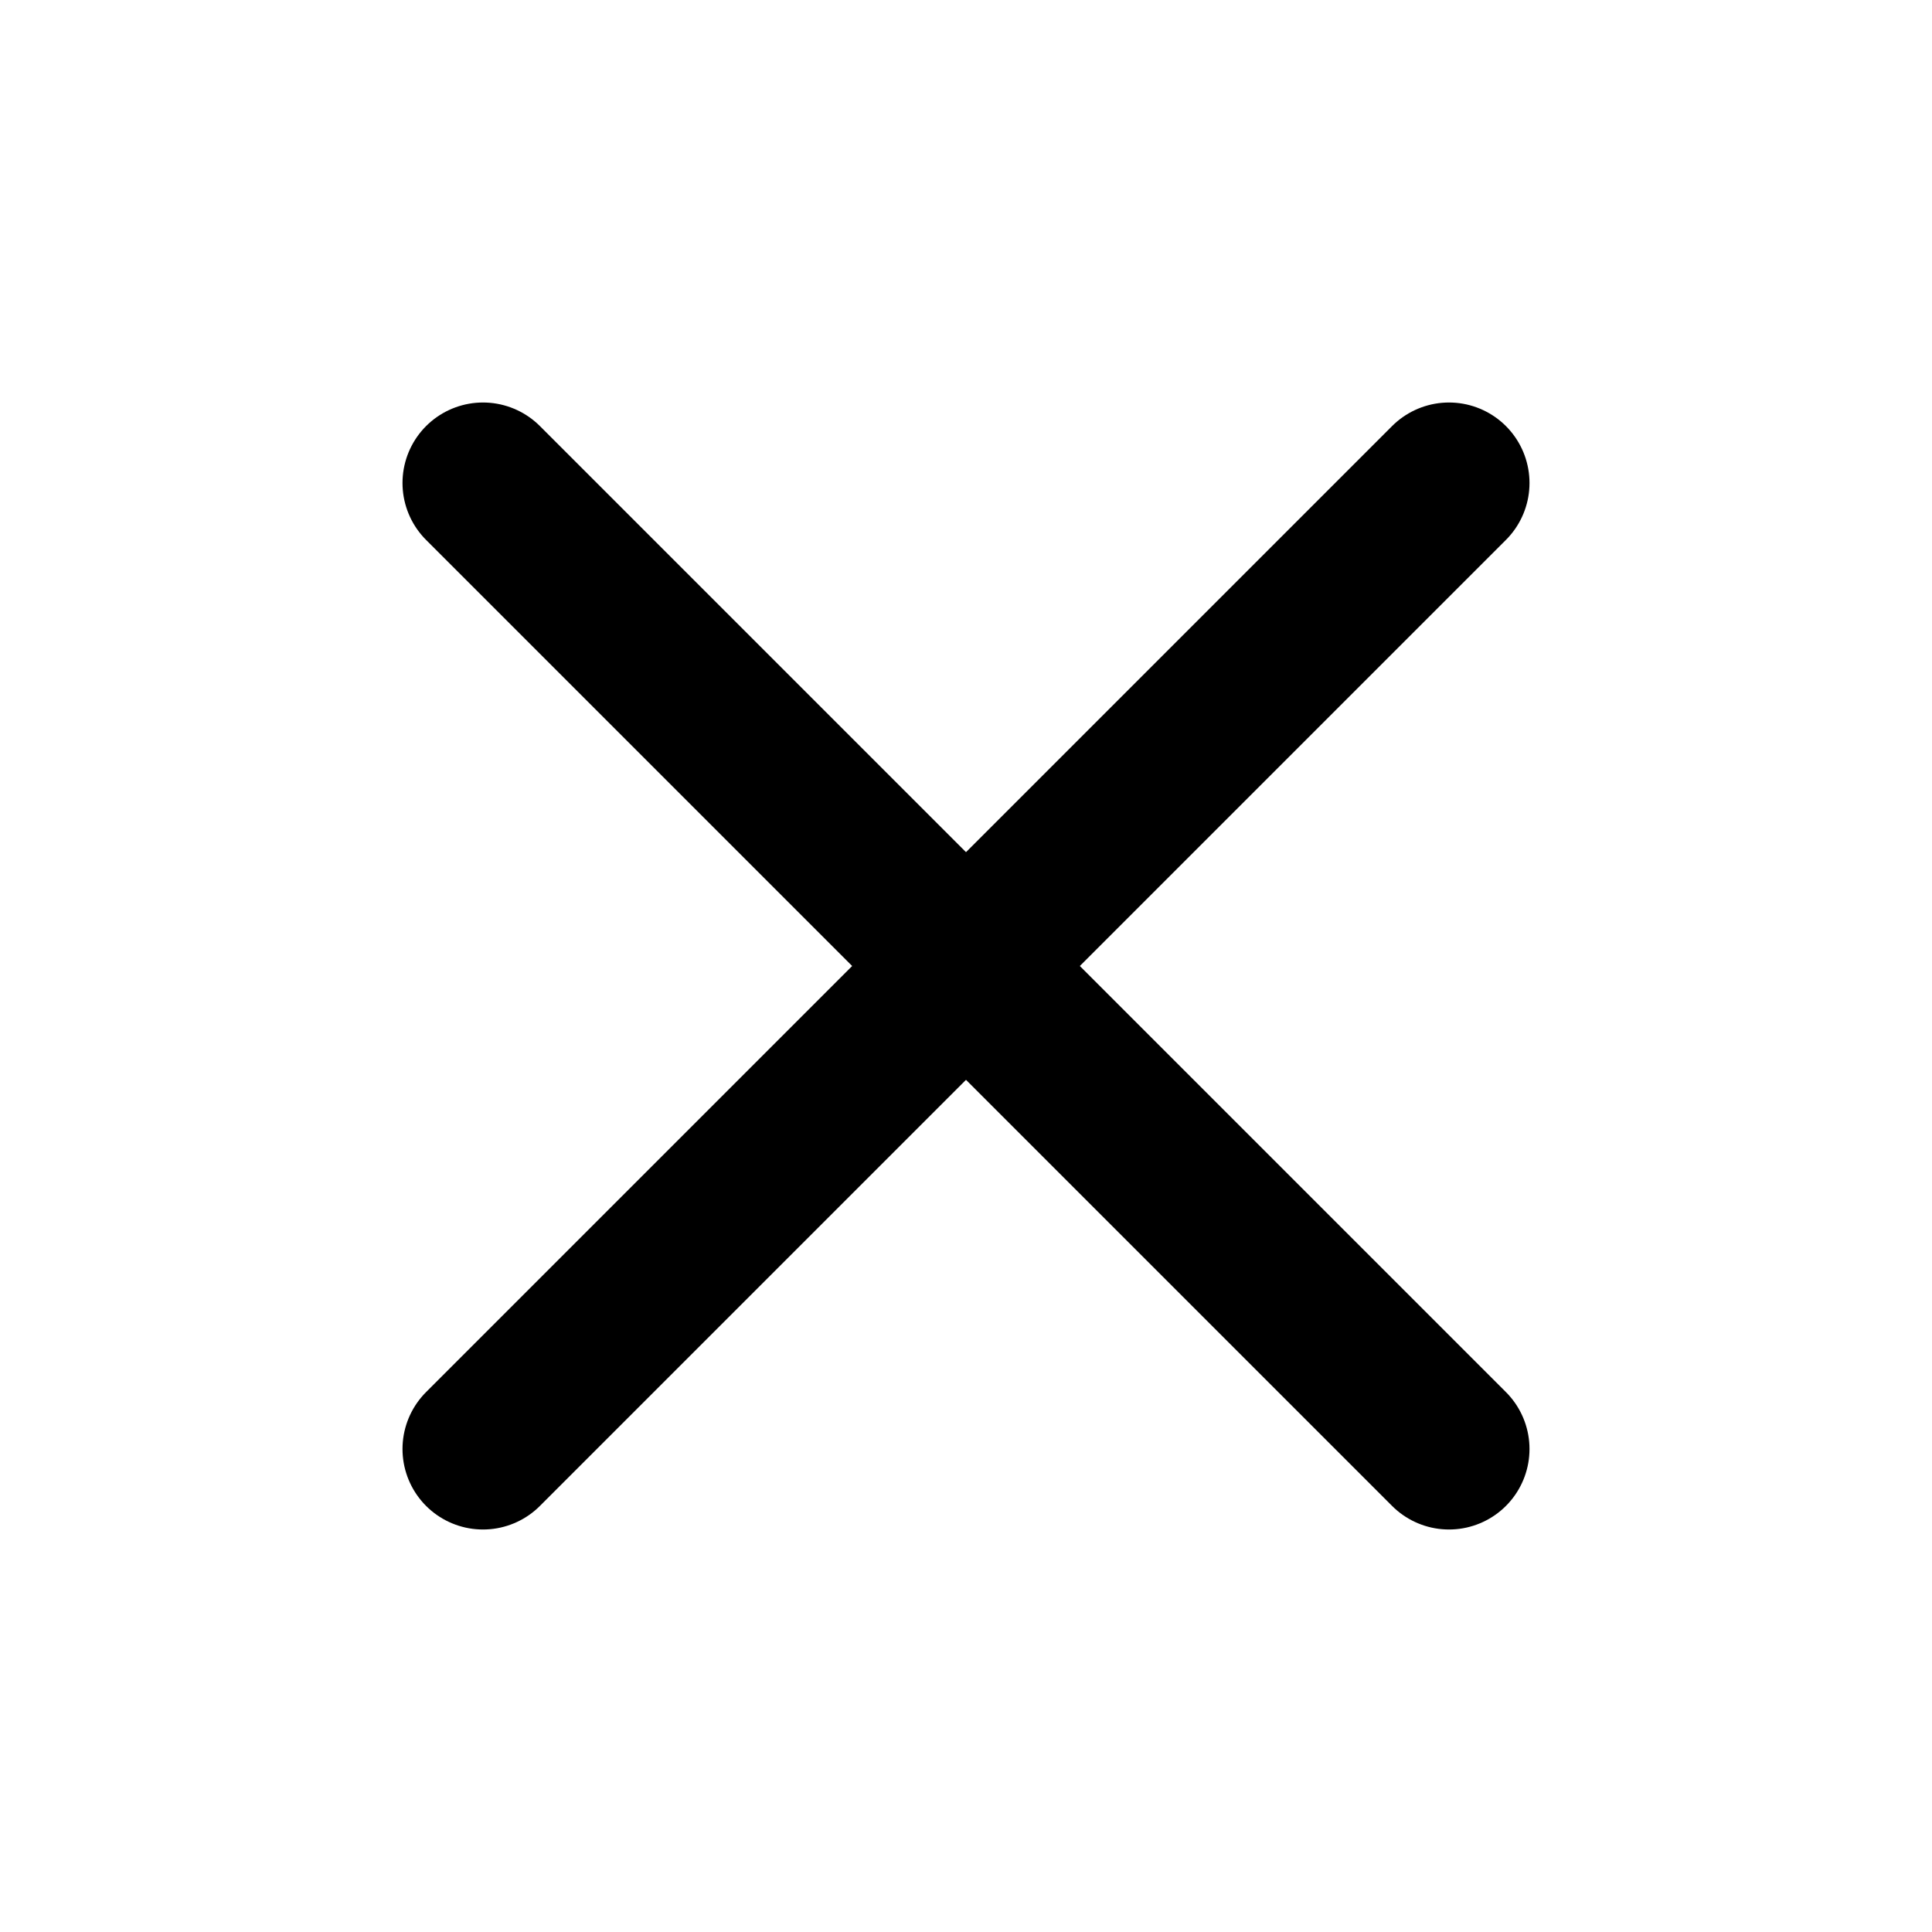
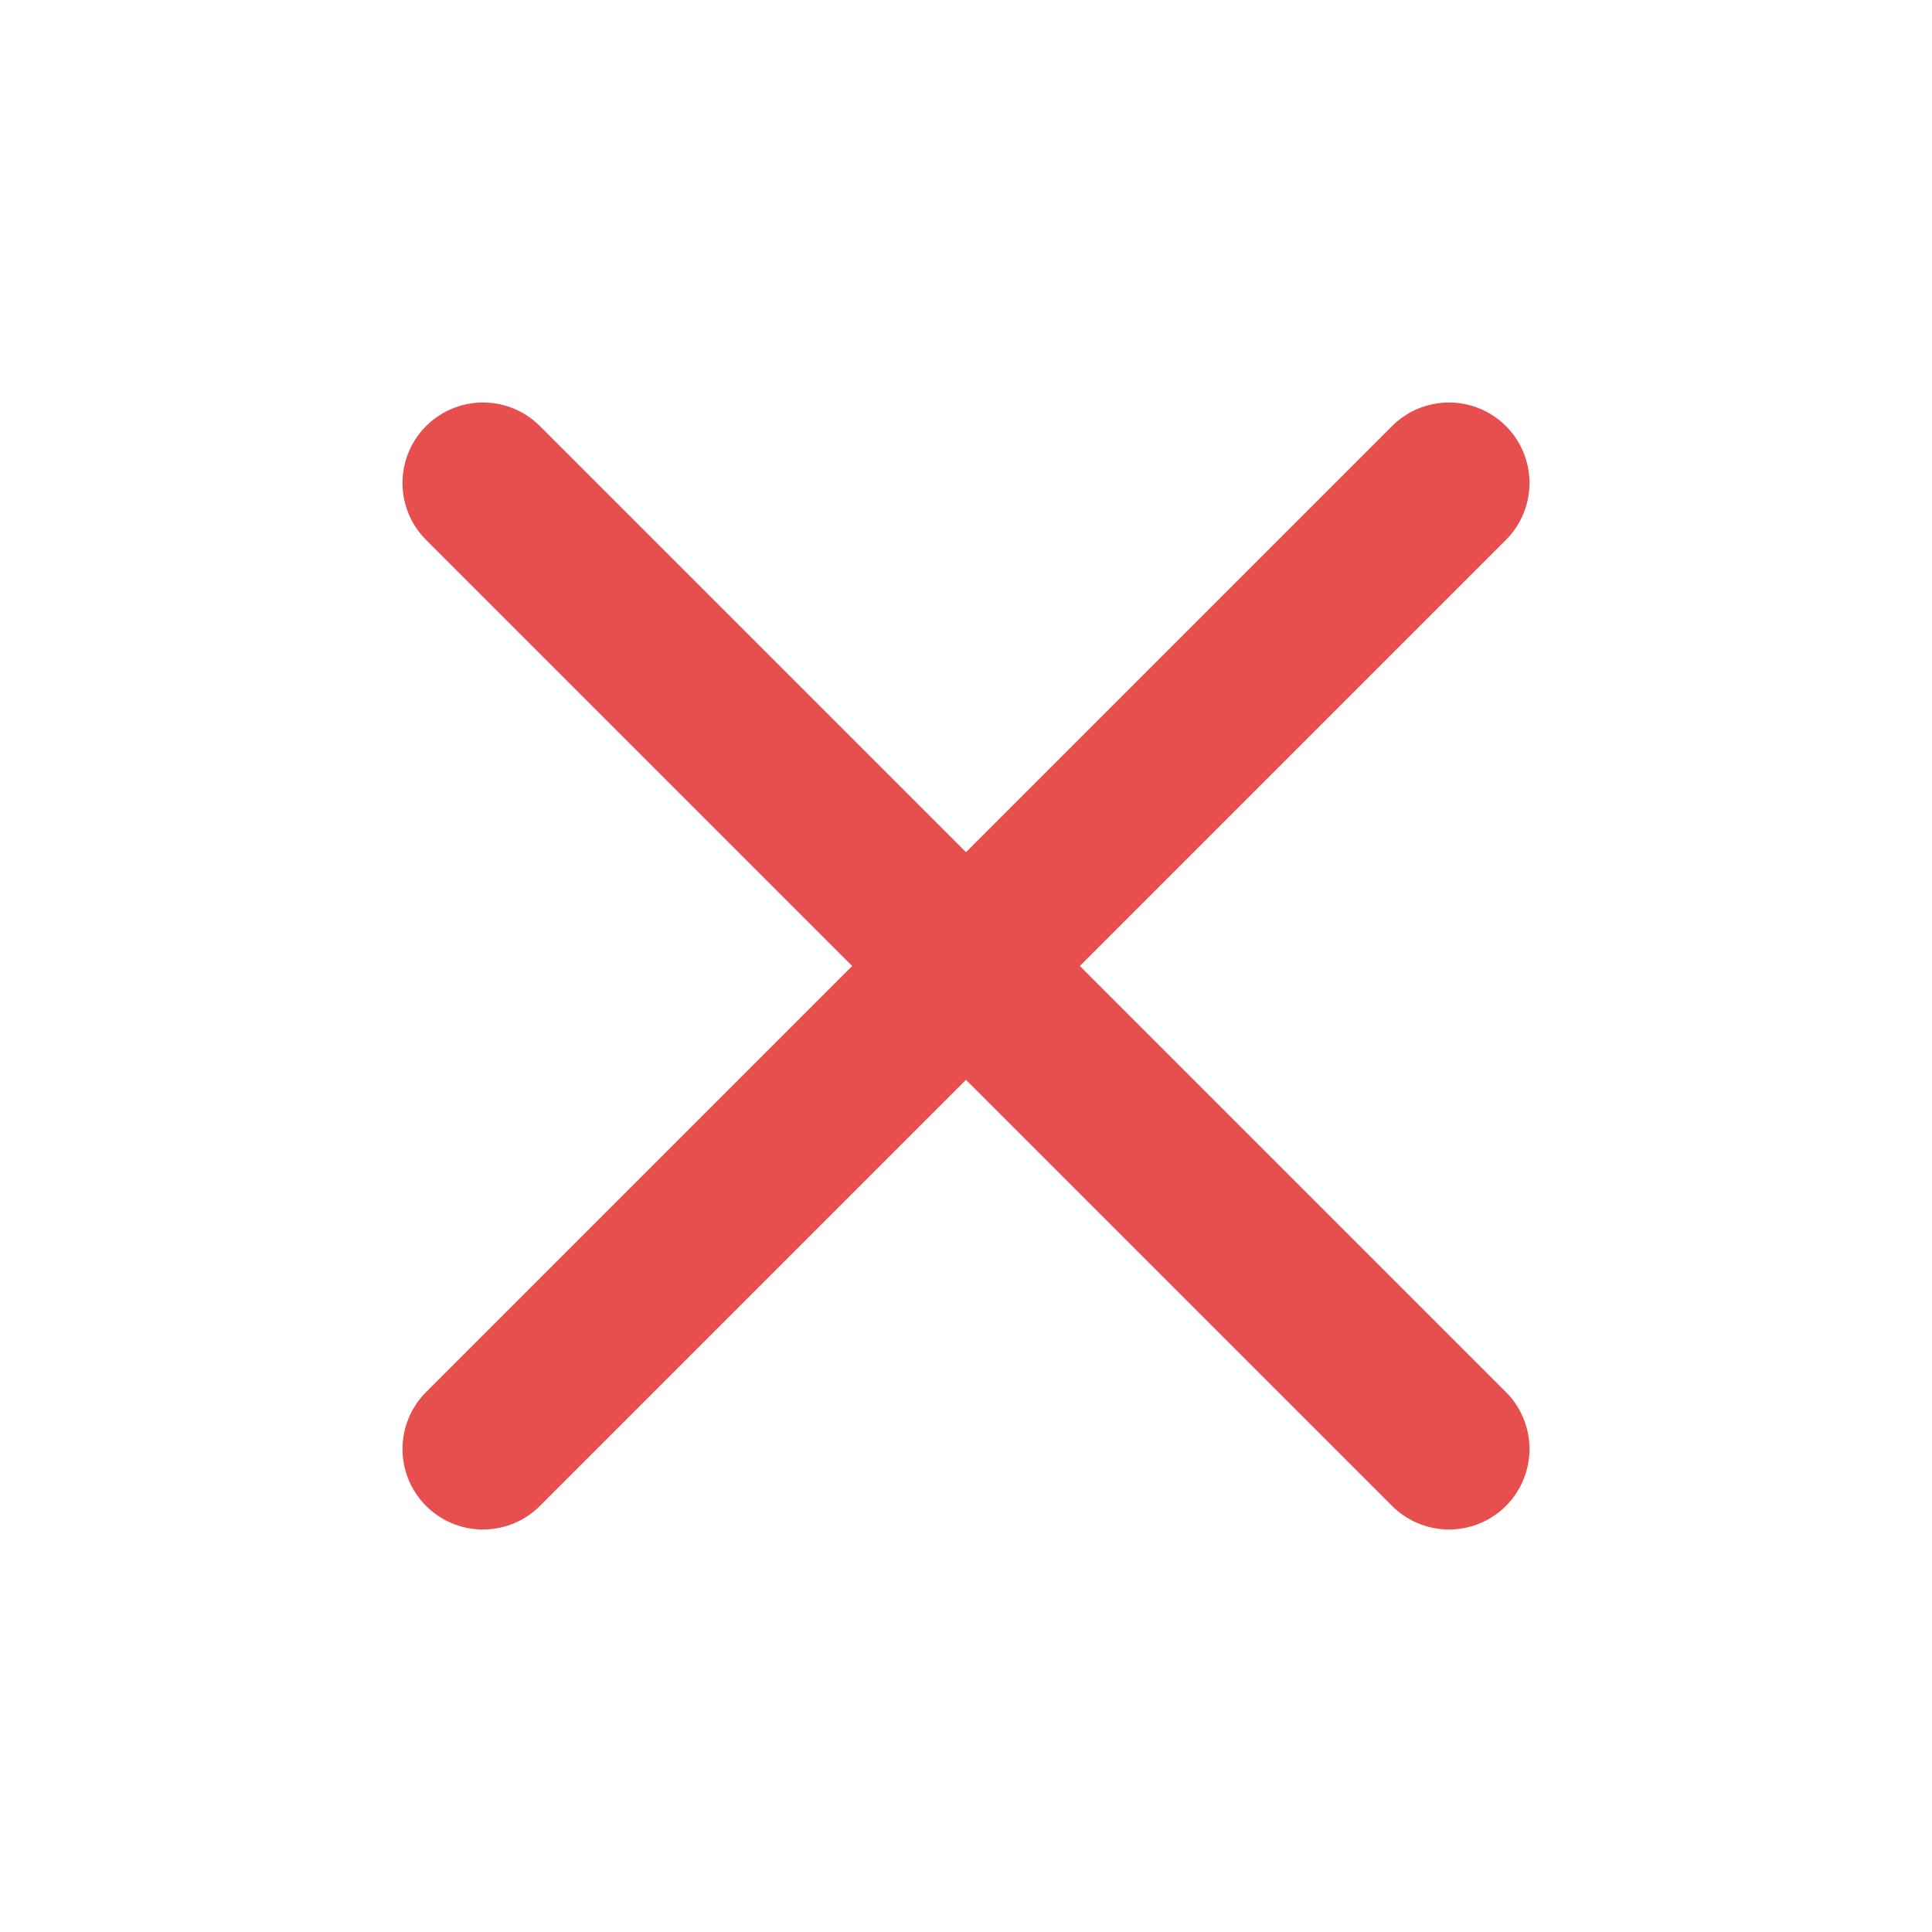
- <svg xmlns="http://www.w3.org/2000/svg" width="24" height="24" viewBox="0 0 24 24" fill="none" stroke="currentColor" stroke-width="2" stroke-linecap="round" stroke-linejoin="round" class="lucide lucide-x preview-icon">
+ <svg xmlns="http://www.w3.org/2000/svg" width="24" height="24" viewBox="0 0 24 24" fill="none" stroke="#E74E4E" stroke-width="2" stroke-linecap="round" stroke-linejoin="round" class="lucide lucide-x preview-icon">
  <path d="M18 6 6 18" />
  <path d="m6 6 12 12" />
</svg>
